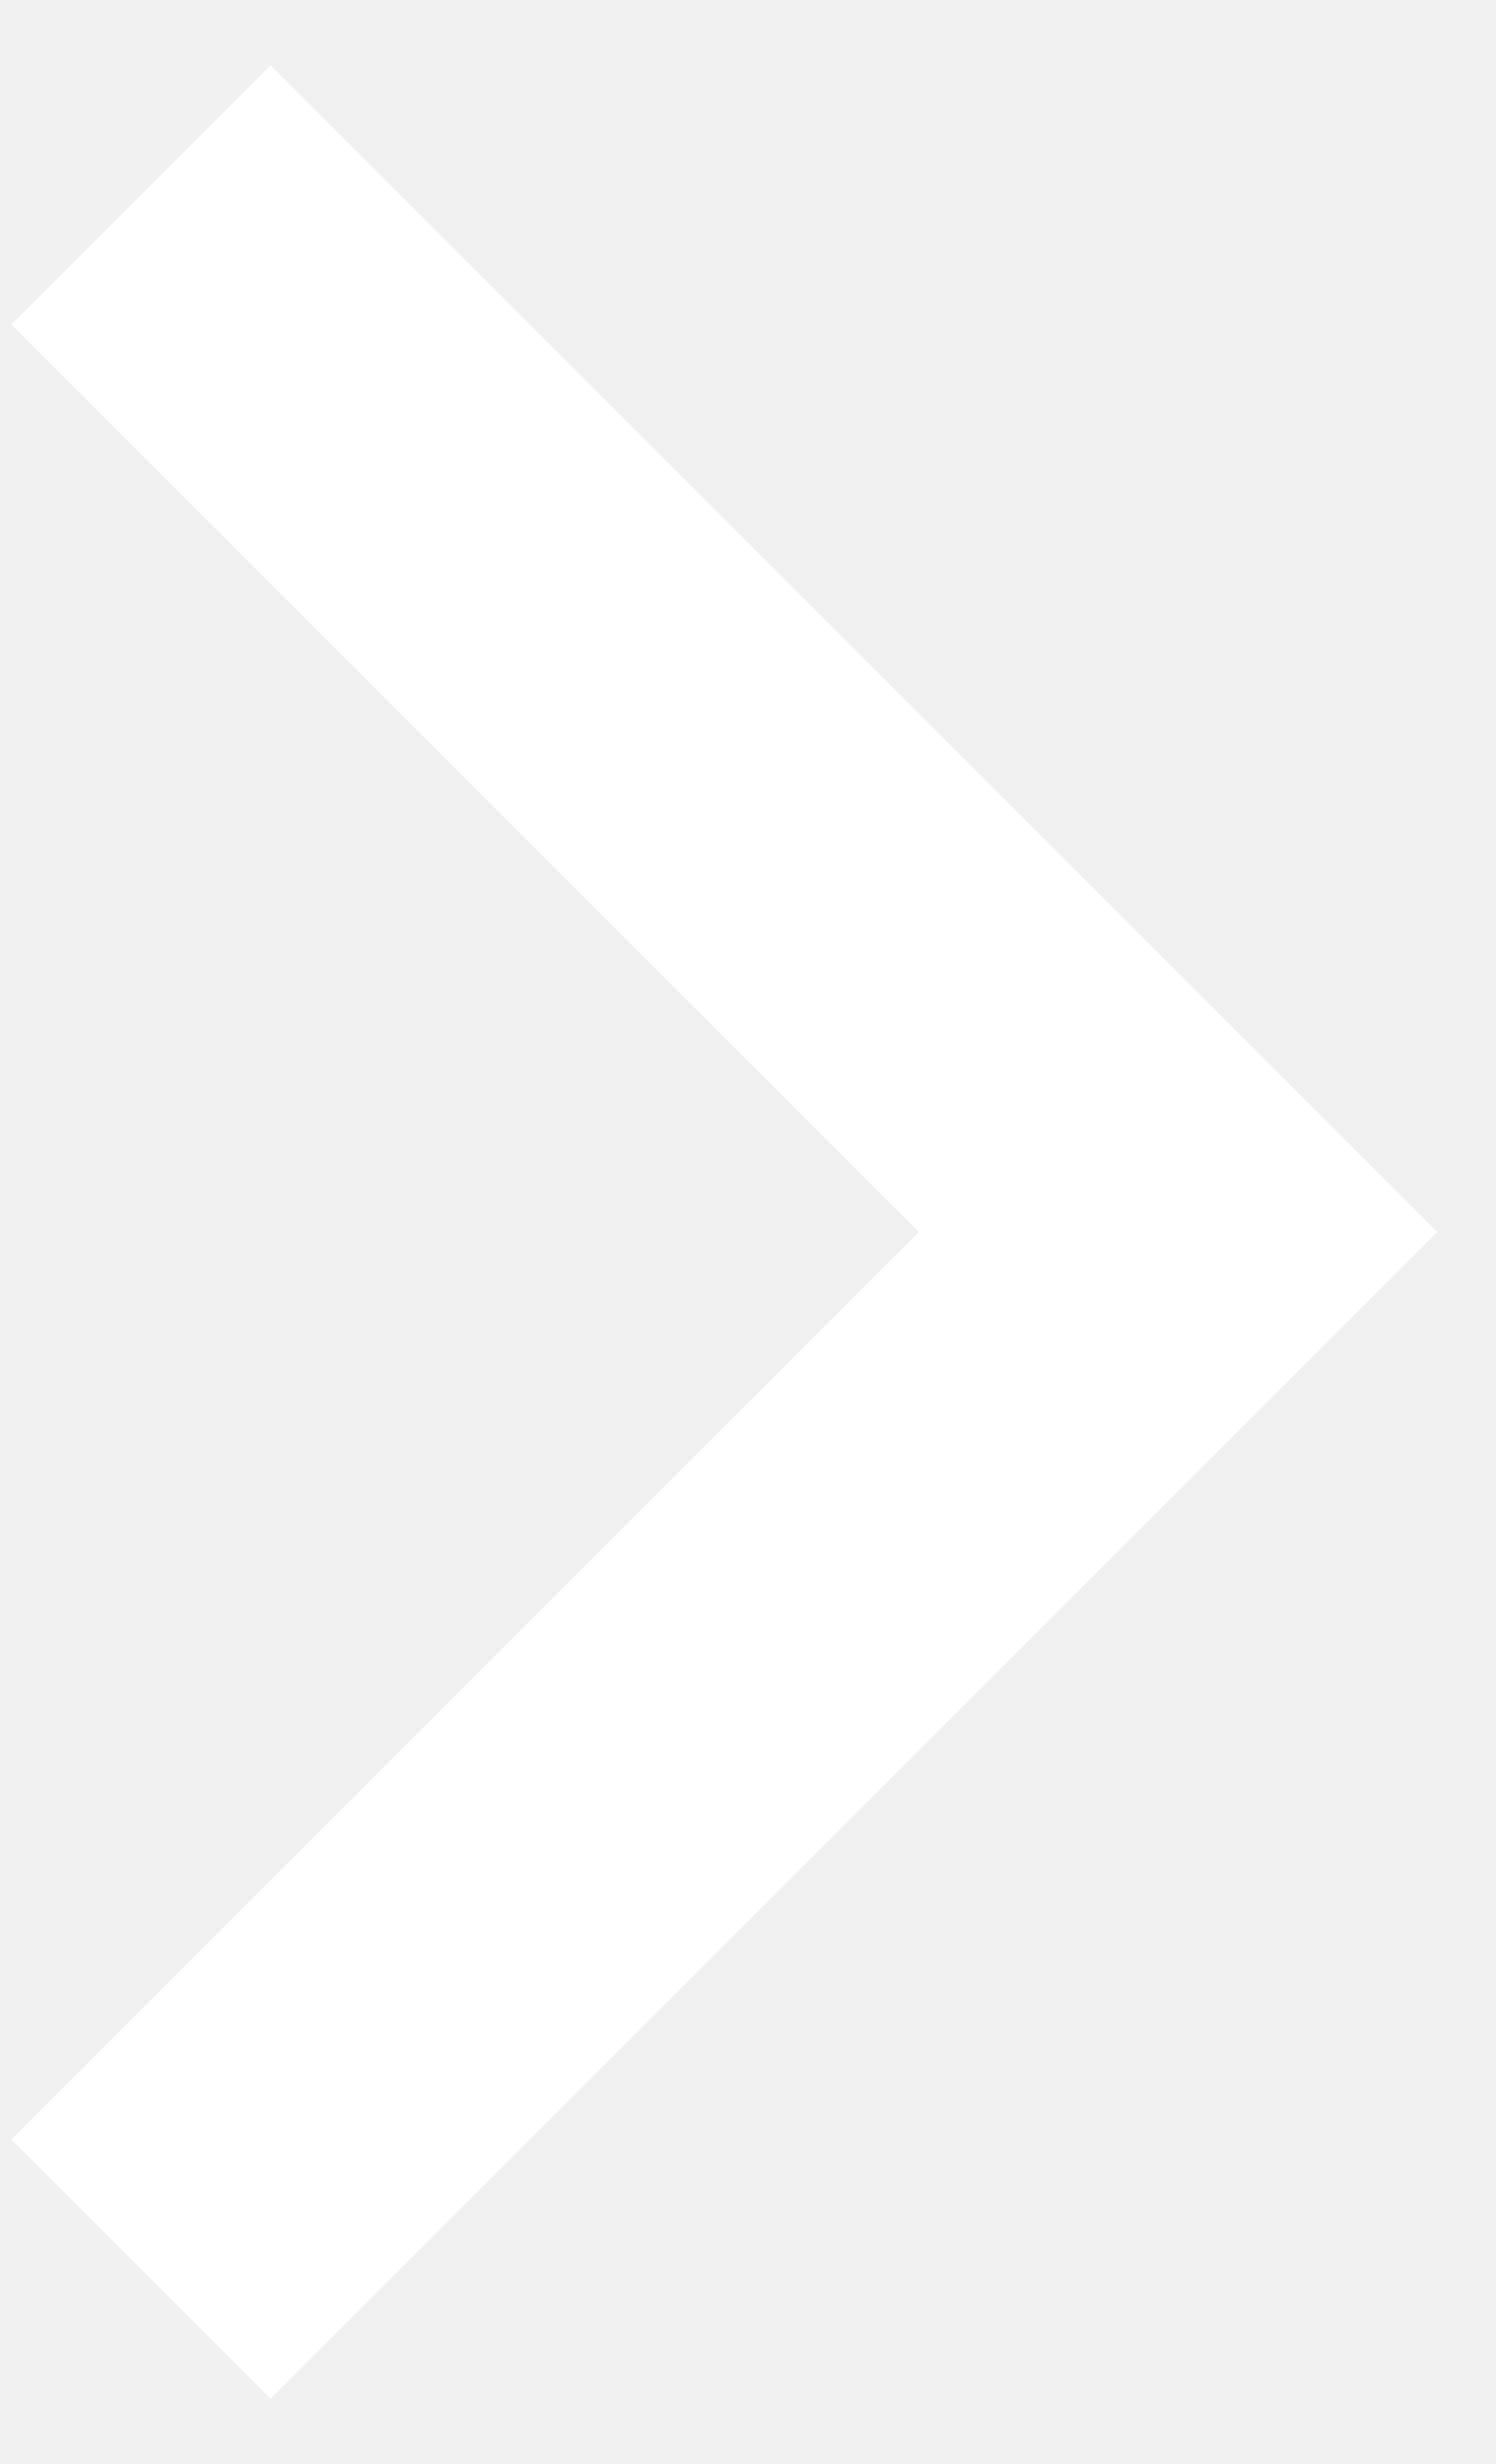
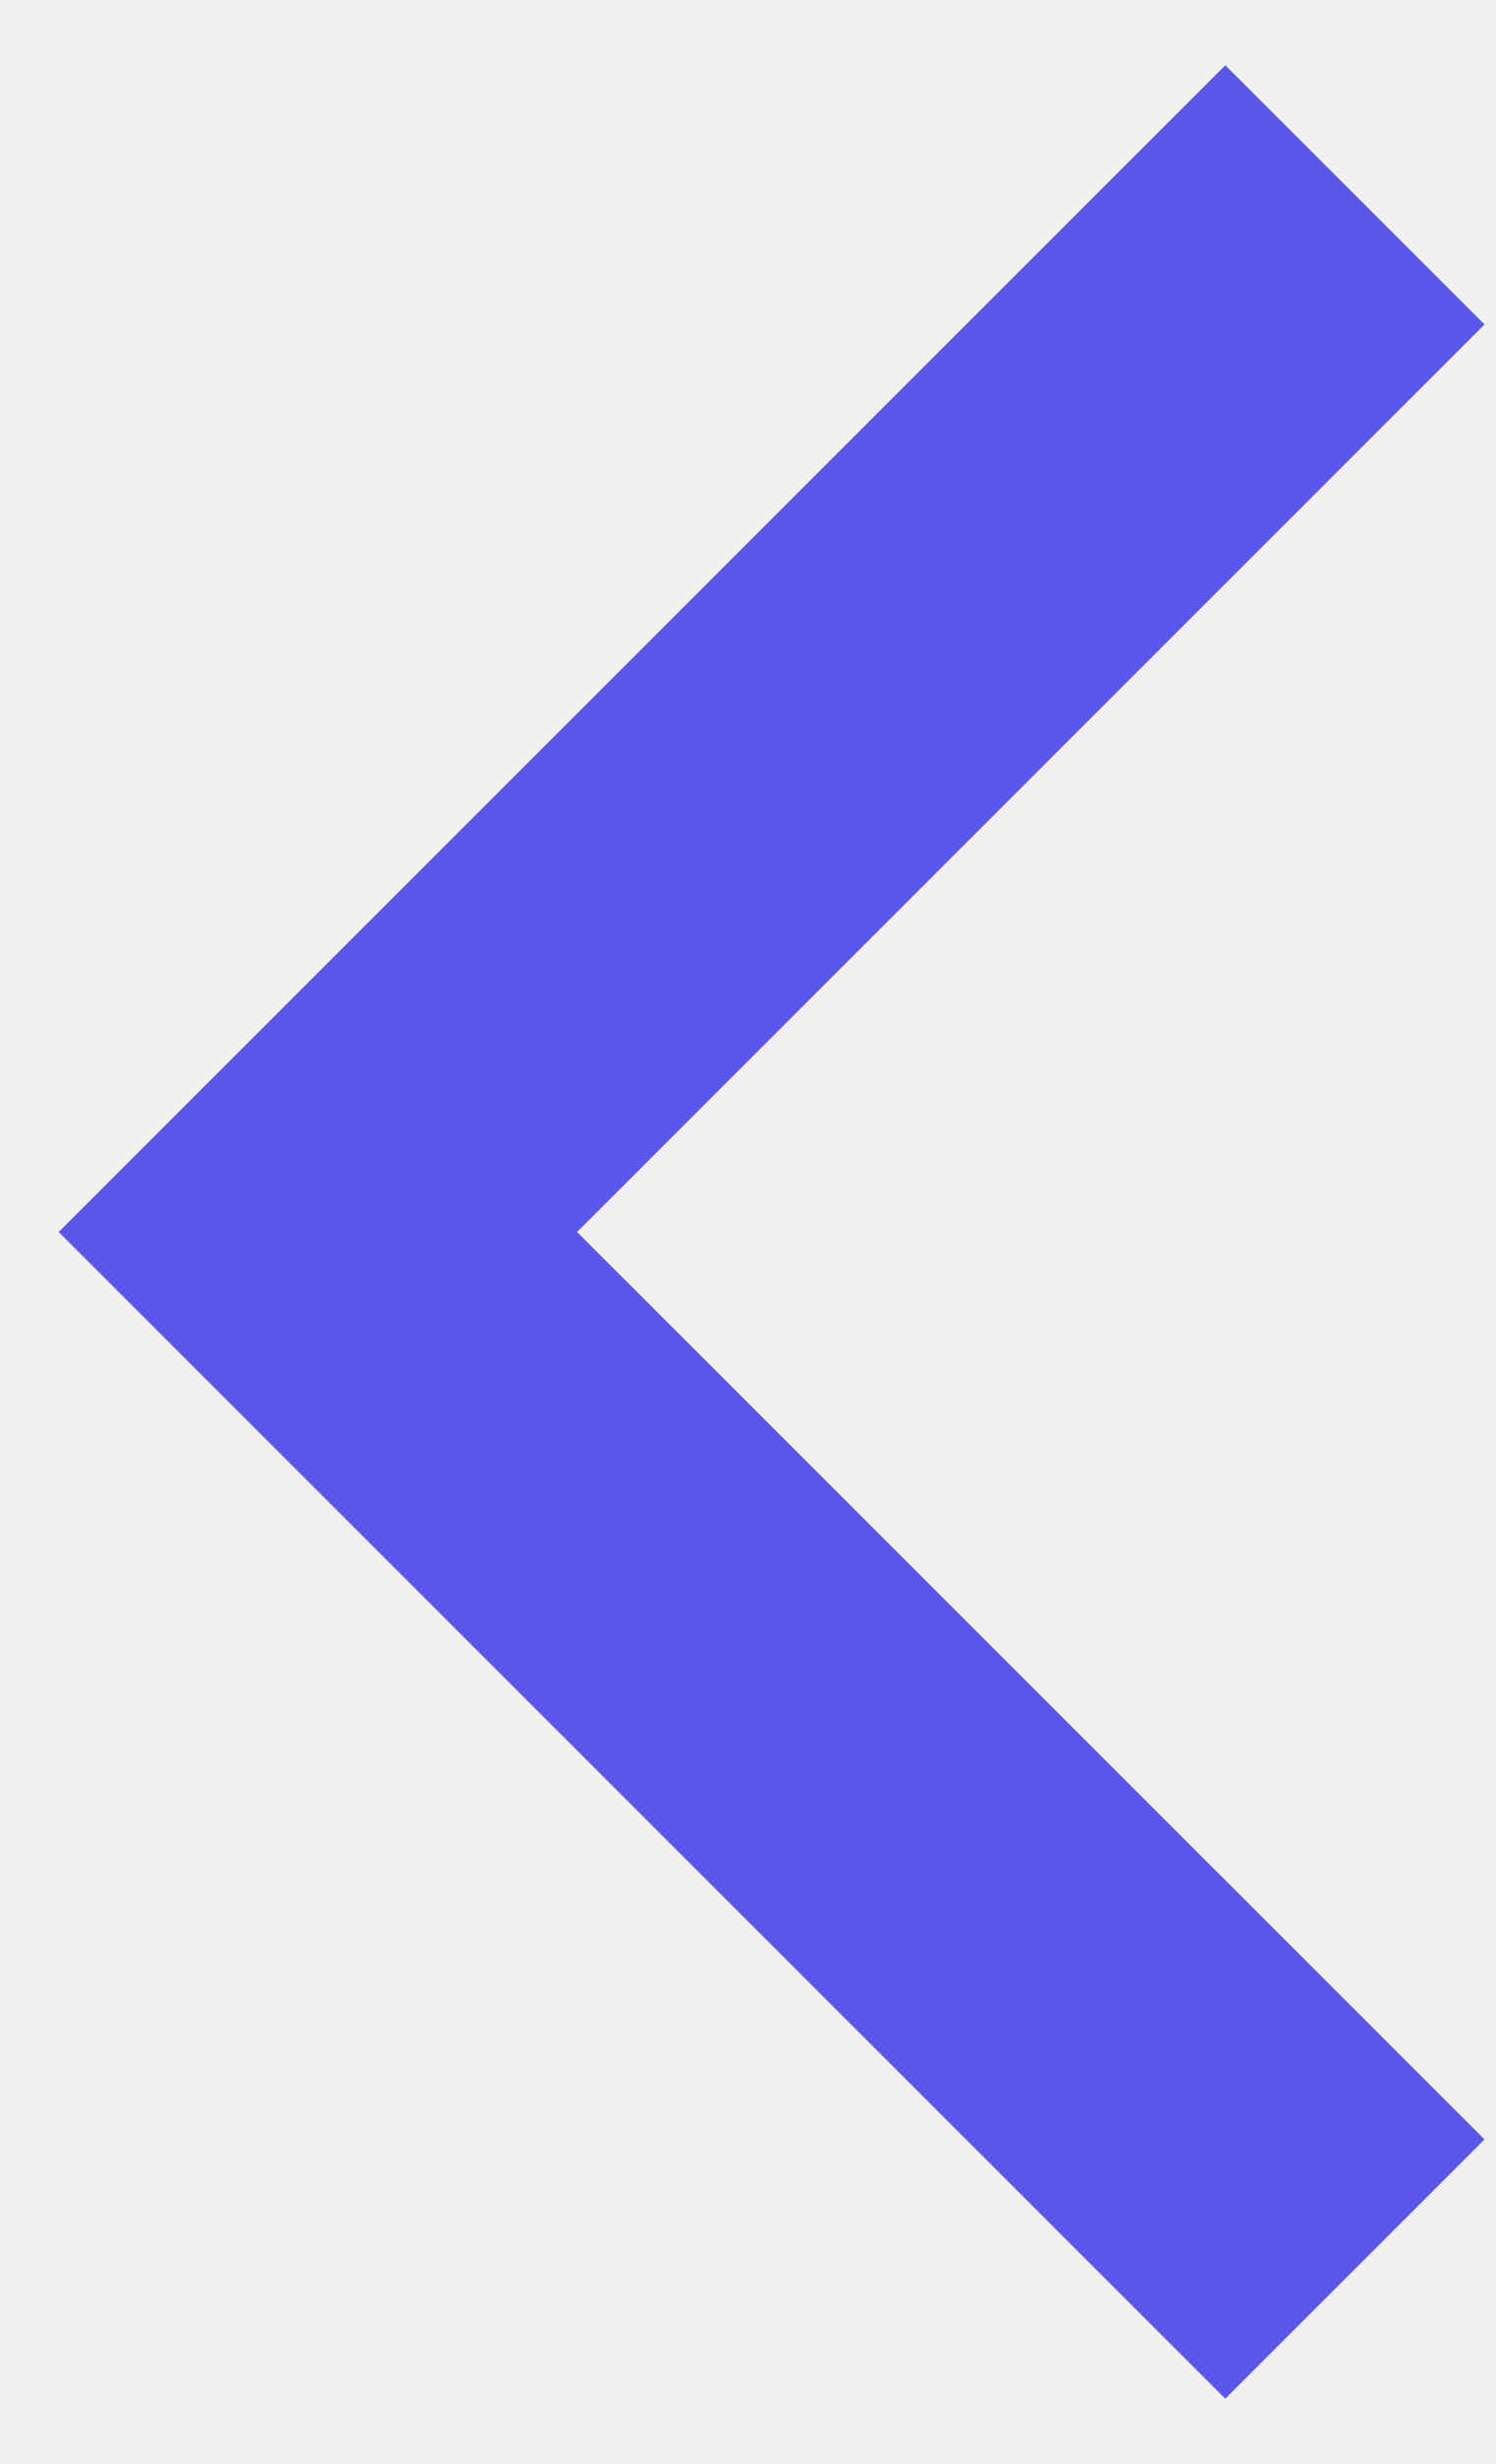
<svg xmlns="http://www.w3.org/2000/svg" width="17" height="28" viewBox="0 0 17 28" fill="none">
-   <path d="M10.442 14L0.129 3.688L3.075 0.742L16.333 14L3.075 27.258L0.129 24.312L10.442 14Z" fill="white" />
+   <path d="M6.558 14L16.871 24.312L13.925 27.258L0.667 14L13.925 0.742L16.871 3.687L6.558 14Z" fill="#5956E9" />
</svg>
